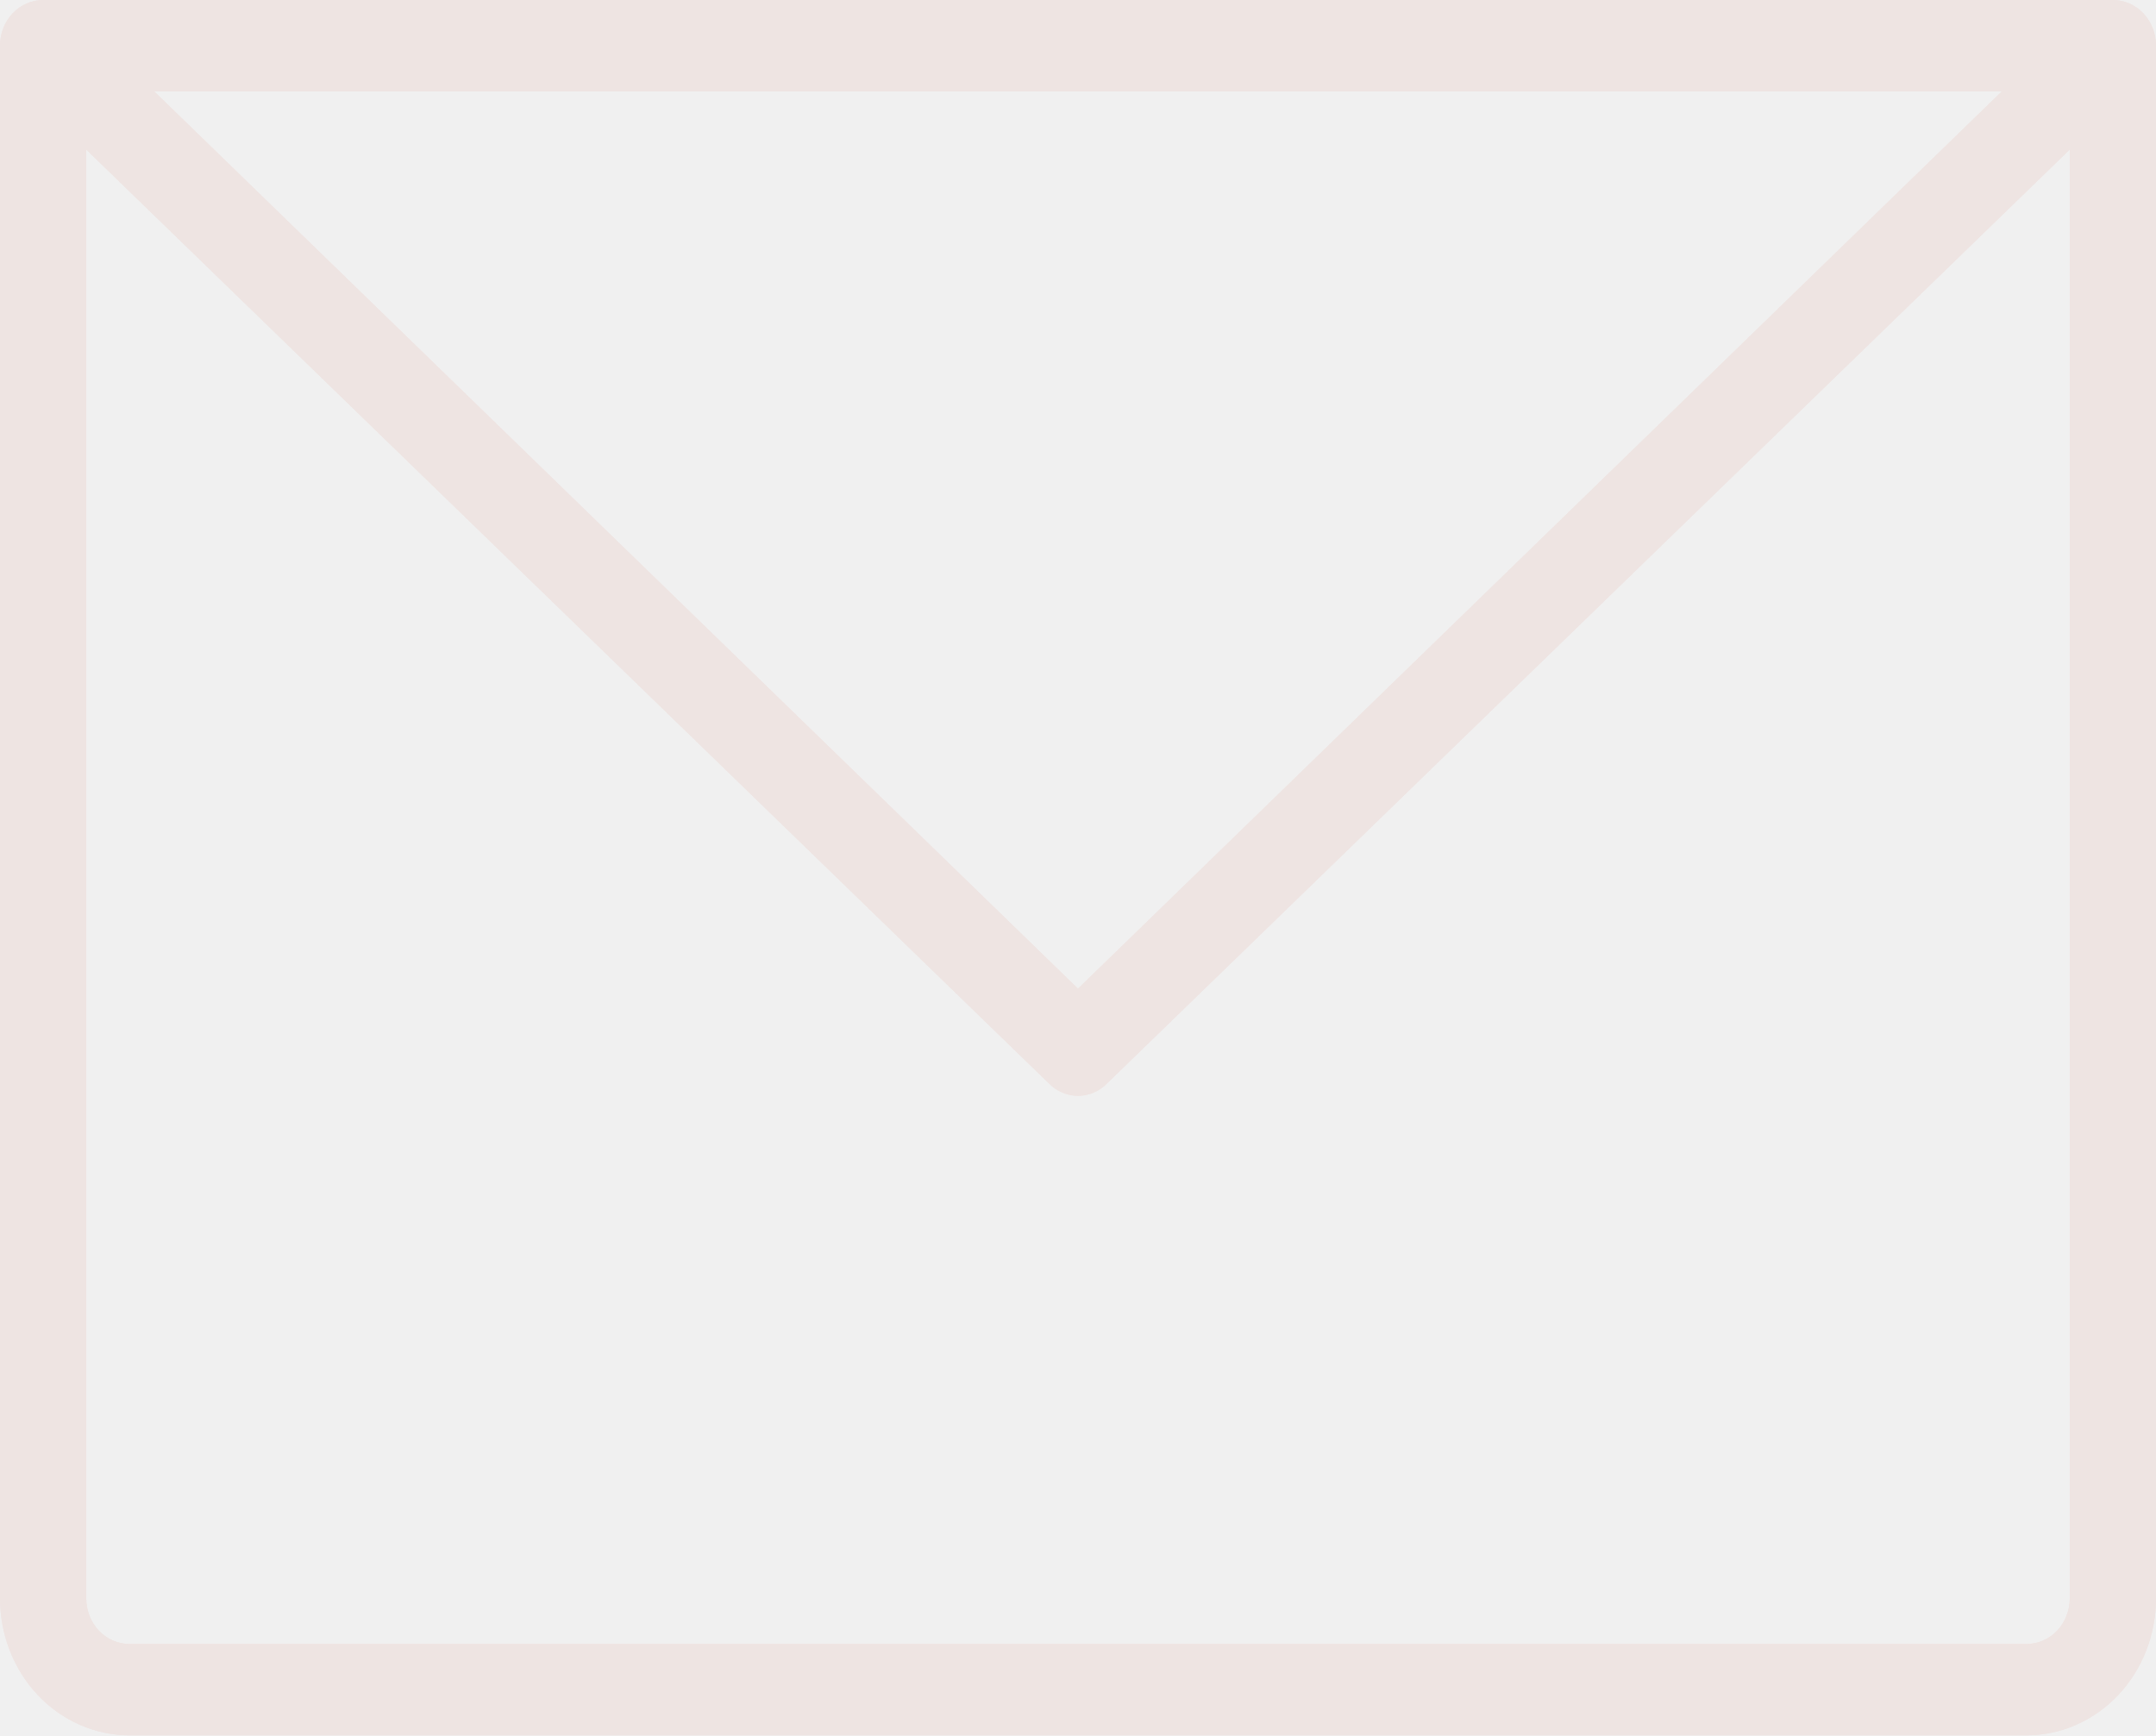
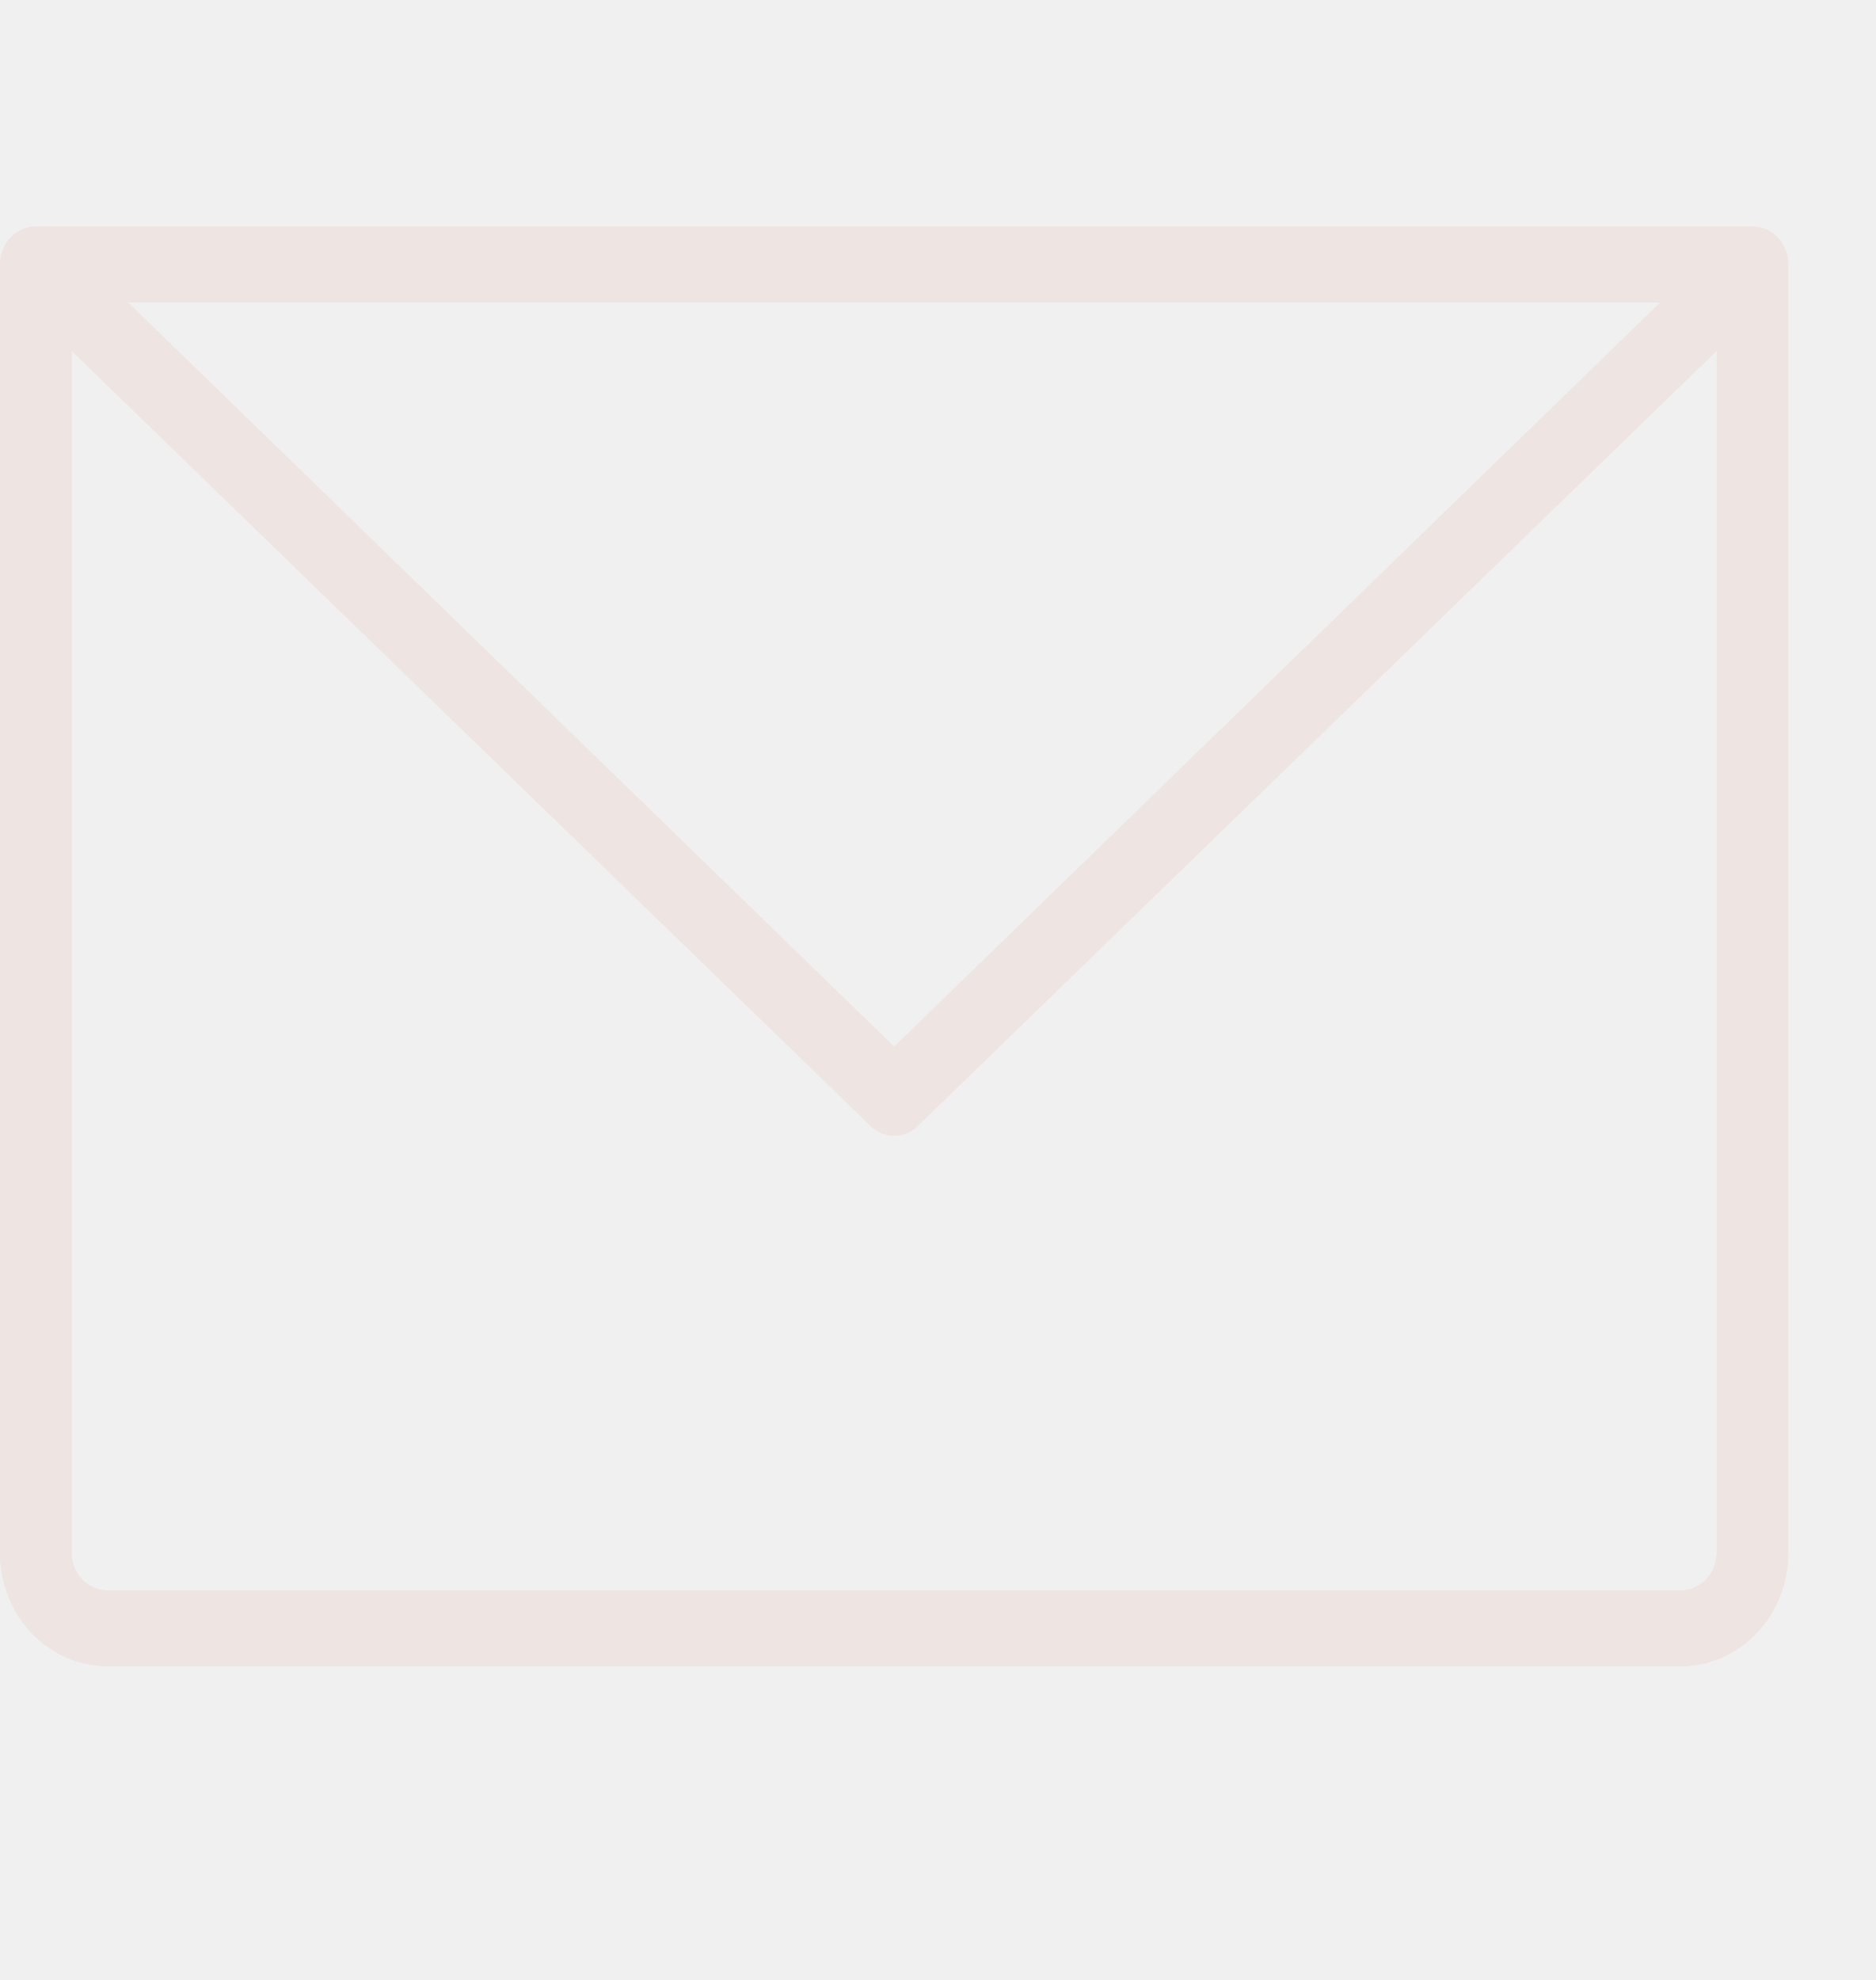
- <svg xmlns="http://www.w3.org/2000/svg" width="41" height="33" viewBox="0 0 41 33" fill="none">
+ <svg xmlns="http://www.w3.org/2000/svg" width="36" height="38" viewBox="0 0 43 35" fill="none">
  <mask id="path-1-inside-1_1890_1595" fill="white">
    <path d="M40.18 0H0.82C0.603 0 0.394 0.091 0.24 0.254C0.086 0.417 0 0.638 0 0.868V30.395C0 31.086 0.259 31.748 0.721 32.237C1.182 32.725 1.808 33 2.46 33H38.54C39.192 33 39.818 32.725 40.279 32.237C40.741 31.748 41 31.086 41 30.395V0.868C41 0.638 40.914 0.417 40.76 0.254C40.606 0.091 40.398 0 40.18 0ZM38.069 1.737L20.5 18.801L2.932 1.737H38.069ZM38.54 31.263H2.46C2.243 31.263 2.034 31.172 1.88 31.009C1.726 30.846 1.64 30.625 1.64 30.395V2.844L19.947 20.603C20.095 20.755 20.294 20.839 20.5 20.839C20.706 20.839 20.905 20.755 21.053 20.603L39.36 2.844V30.395C39.36 30.625 39.274 30.846 39.12 31.009C38.966 31.172 38.758 31.263 38.54 31.263Z" />
  </mask>
  <path d="M40.18 0H0.82C0.603 0 0.394 0.091 0.24 0.254C0.086 0.417 0 0.638 0 0.868V30.395C0 31.086 0.259 31.748 0.721 32.237C1.182 32.725 1.808 33 2.46 33H38.54C39.192 33 39.818 32.725 40.279 32.237C40.741 31.748 41 31.086 41 30.395V0.868C41 0.638 40.914 0.417 40.76 0.254C40.606 0.091 40.398 0 40.18 0ZM38.069 1.737L20.5 18.801L2.932 1.737H38.069ZM38.54 31.263H2.46C2.243 31.263 2.034 31.172 1.88 31.009C1.726 30.846 1.64 30.625 1.64 30.395V2.844L19.947 20.603C20.095 20.755 20.294 20.839 20.5 20.839C20.706 20.839 20.905 20.755 21.053 20.603L39.36 2.844V30.395C39.36 30.625 39.274 30.846 39.12 31.009C38.966 31.172 38.758 31.263 38.54 31.263Z" fill="#EEE4E2" />
  <path d="M38.069 1.737L39.462 3.171L42.998 -0.263H38.069V1.737ZM20.5 18.801L19.107 20.236L20.5 21.59L21.893 20.236L20.5 18.801ZM2.932 1.737V-0.263H-1.998L1.538 3.171L2.932 1.737ZM1.64 2.844L3.033 1.409L-0.36 -1.883V2.844H1.64ZM19.947 20.603L21.372 19.2L21.356 19.184L21.339 19.168L19.947 20.603ZM20.5 20.839V18.839V20.839ZM21.053 20.603L19.661 19.168L19.644 19.184L19.628 19.2L21.053 20.603ZM39.36 2.844H41.36V-1.883L37.967 1.409L39.36 2.844ZM40.18 -2H0.82V2H40.18V-2ZM0.82 -2C0.034 -2 -0.695 -1.668 -1.214 -1.119L1.694 1.627C1.483 1.851 1.171 2 0.82 2V-2ZM-1.214 -1.119C-1.729 -0.573 -2 0.144 -2 0.868H2C2 1.133 1.902 1.408 1.694 1.627L-1.214 -1.119ZM-2 0.868V30.395H2V0.868H-2ZM-2 30.395C-2 31.58 -1.556 32.739 -0.734 33.61L2.175 30.864C2.075 30.758 2 30.591 2 30.395H-2ZM-0.734 33.61C0.093 34.485 1.239 35 2.46 35V31C2.376 31 2.271 30.966 2.175 30.864L-0.734 33.61ZM2.46 35H38.54V31H2.46V35ZM38.54 35C39.761 35 40.907 34.485 41.734 33.61L38.825 30.864C38.729 30.966 38.624 31 38.54 31V35ZM41.734 33.61C42.556 32.739 43 31.58 43 30.395H39C39 30.591 38.925 30.758 38.825 30.864L41.734 33.61ZM43 30.395V0.868H39V30.395H43ZM43 0.868C43 0.144 42.729 -0.573 42.214 -1.119L39.306 1.627C39.098 1.408 39 1.133 39 0.868H43ZM42.214 -1.119C41.695 -1.668 40.966 -2 40.18 -2V2C39.829 2 39.517 1.851 39.306 1.627L42.214 -1.119ZM36.675 0.302L19.107 17.367L21.893 20.236L39.462 3.171L36.675 0.302ZM21.893 17.367L4.325 0.302L1.538 3.171L19.107 20.236L21.893 17.367ZM2.932 3.737H38.069V-0.263H2.932V3.737ZM38.54 29.263H2.46V33.263H38.54V29.263ZM2.46 29.263C2.811 29.263 3.123 29.412 3.334 29.636L0.426 32.382C0.945 32.931 1.674 33.263 2.46 33.263V29.263ZM3.334 29.636C3.542 29.856 3.64 30.131 3.64 30.395H-0.36C-0.36 31.12 -0.089 31.836 0.426 32.382L3.334 29.636ZM3.64 30.395V2.844H-0.36V30.395H3.64ZM0.247 4.28L18.554 22.039L21.339 19.168L3.033 1.409L0.247 4.28ZM18.521 22.006C19.034 22.527 19.741 22.839 20.5 22.839V18.839C20.847 18.839 21.157 18.982 21.372 19.2L18.521 22.006ZM20.5 22.839C21.259 22.839 21.966 22.527 22.479 22.006L19.628 19.2C19.843 18.982 20.153 18.839 20.5 18.839V22.839ZM22.446 22.039L40.753 4.28L37.967 1.409L19.661 19.168L22.446 22.039ZM37.36 2.844V30.395H41.36V2.844H37.36ZM37.36 30.395C37.36 30.131 37.458 29.856 37.666 29.636L40.574 32.382C41.089 31.836 41.36 31.12 41.36 30.395H37.36ZM37.666 29.636C37.877 29.412 38.189 29.263 38.54 29.263V33.263C39.326 33.263 40.055 32.931 40.574 32.382L37.666 29.636Z" fill="#EEE4E2" mask="url(#path-1-inside-1_1890_1595)" />
</svg>
